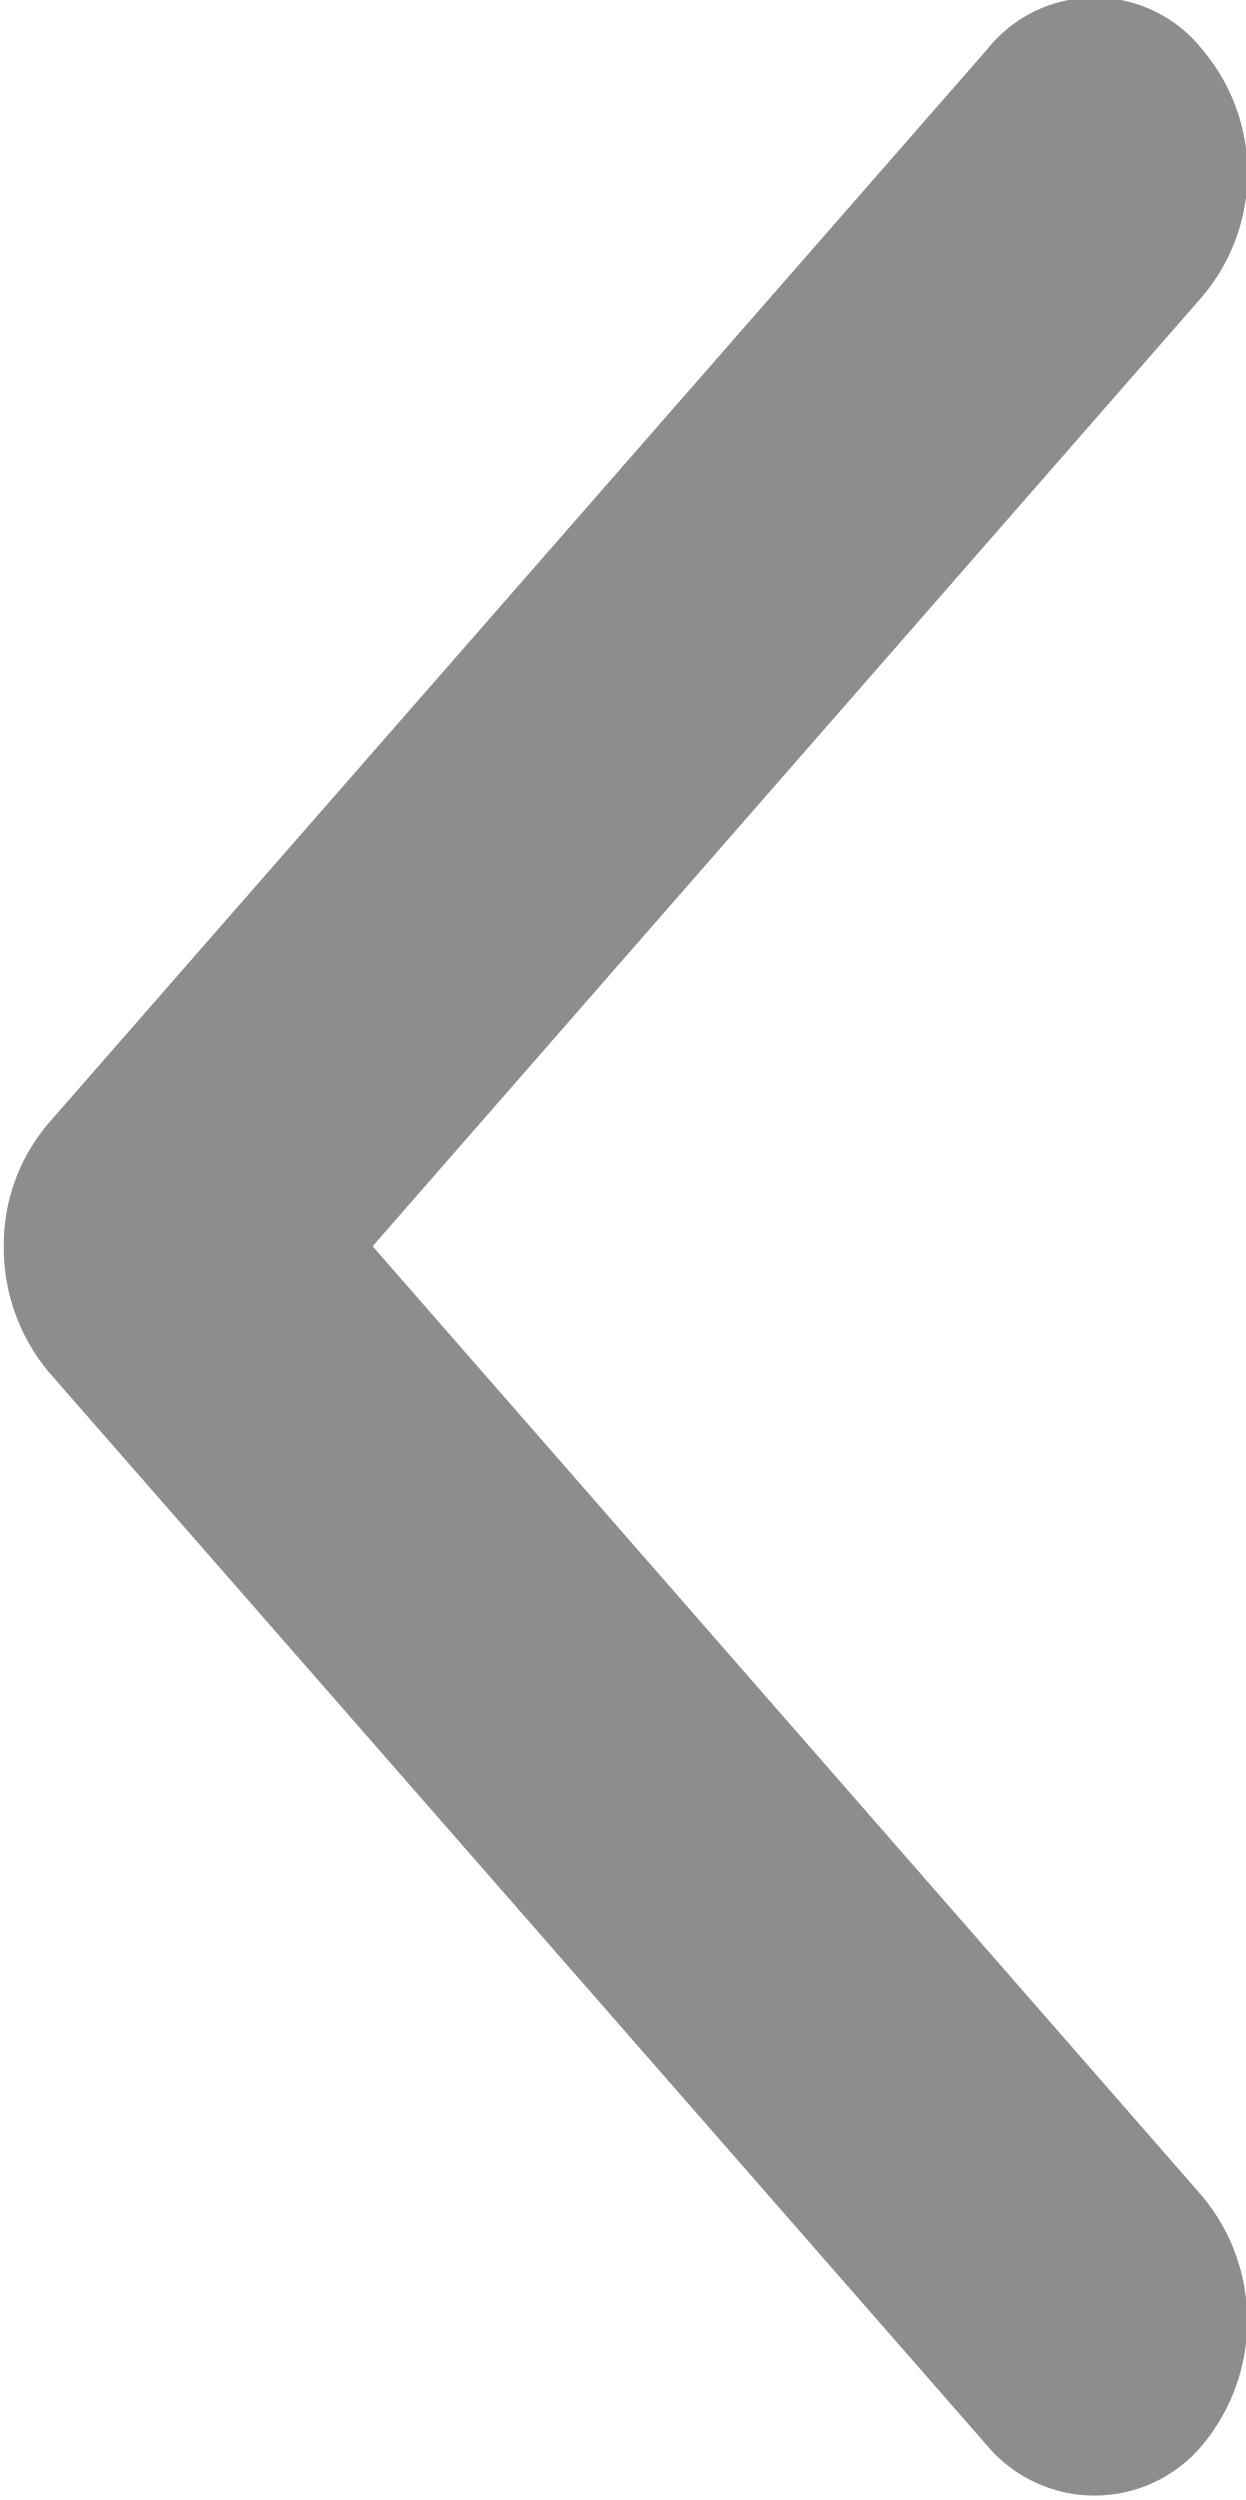
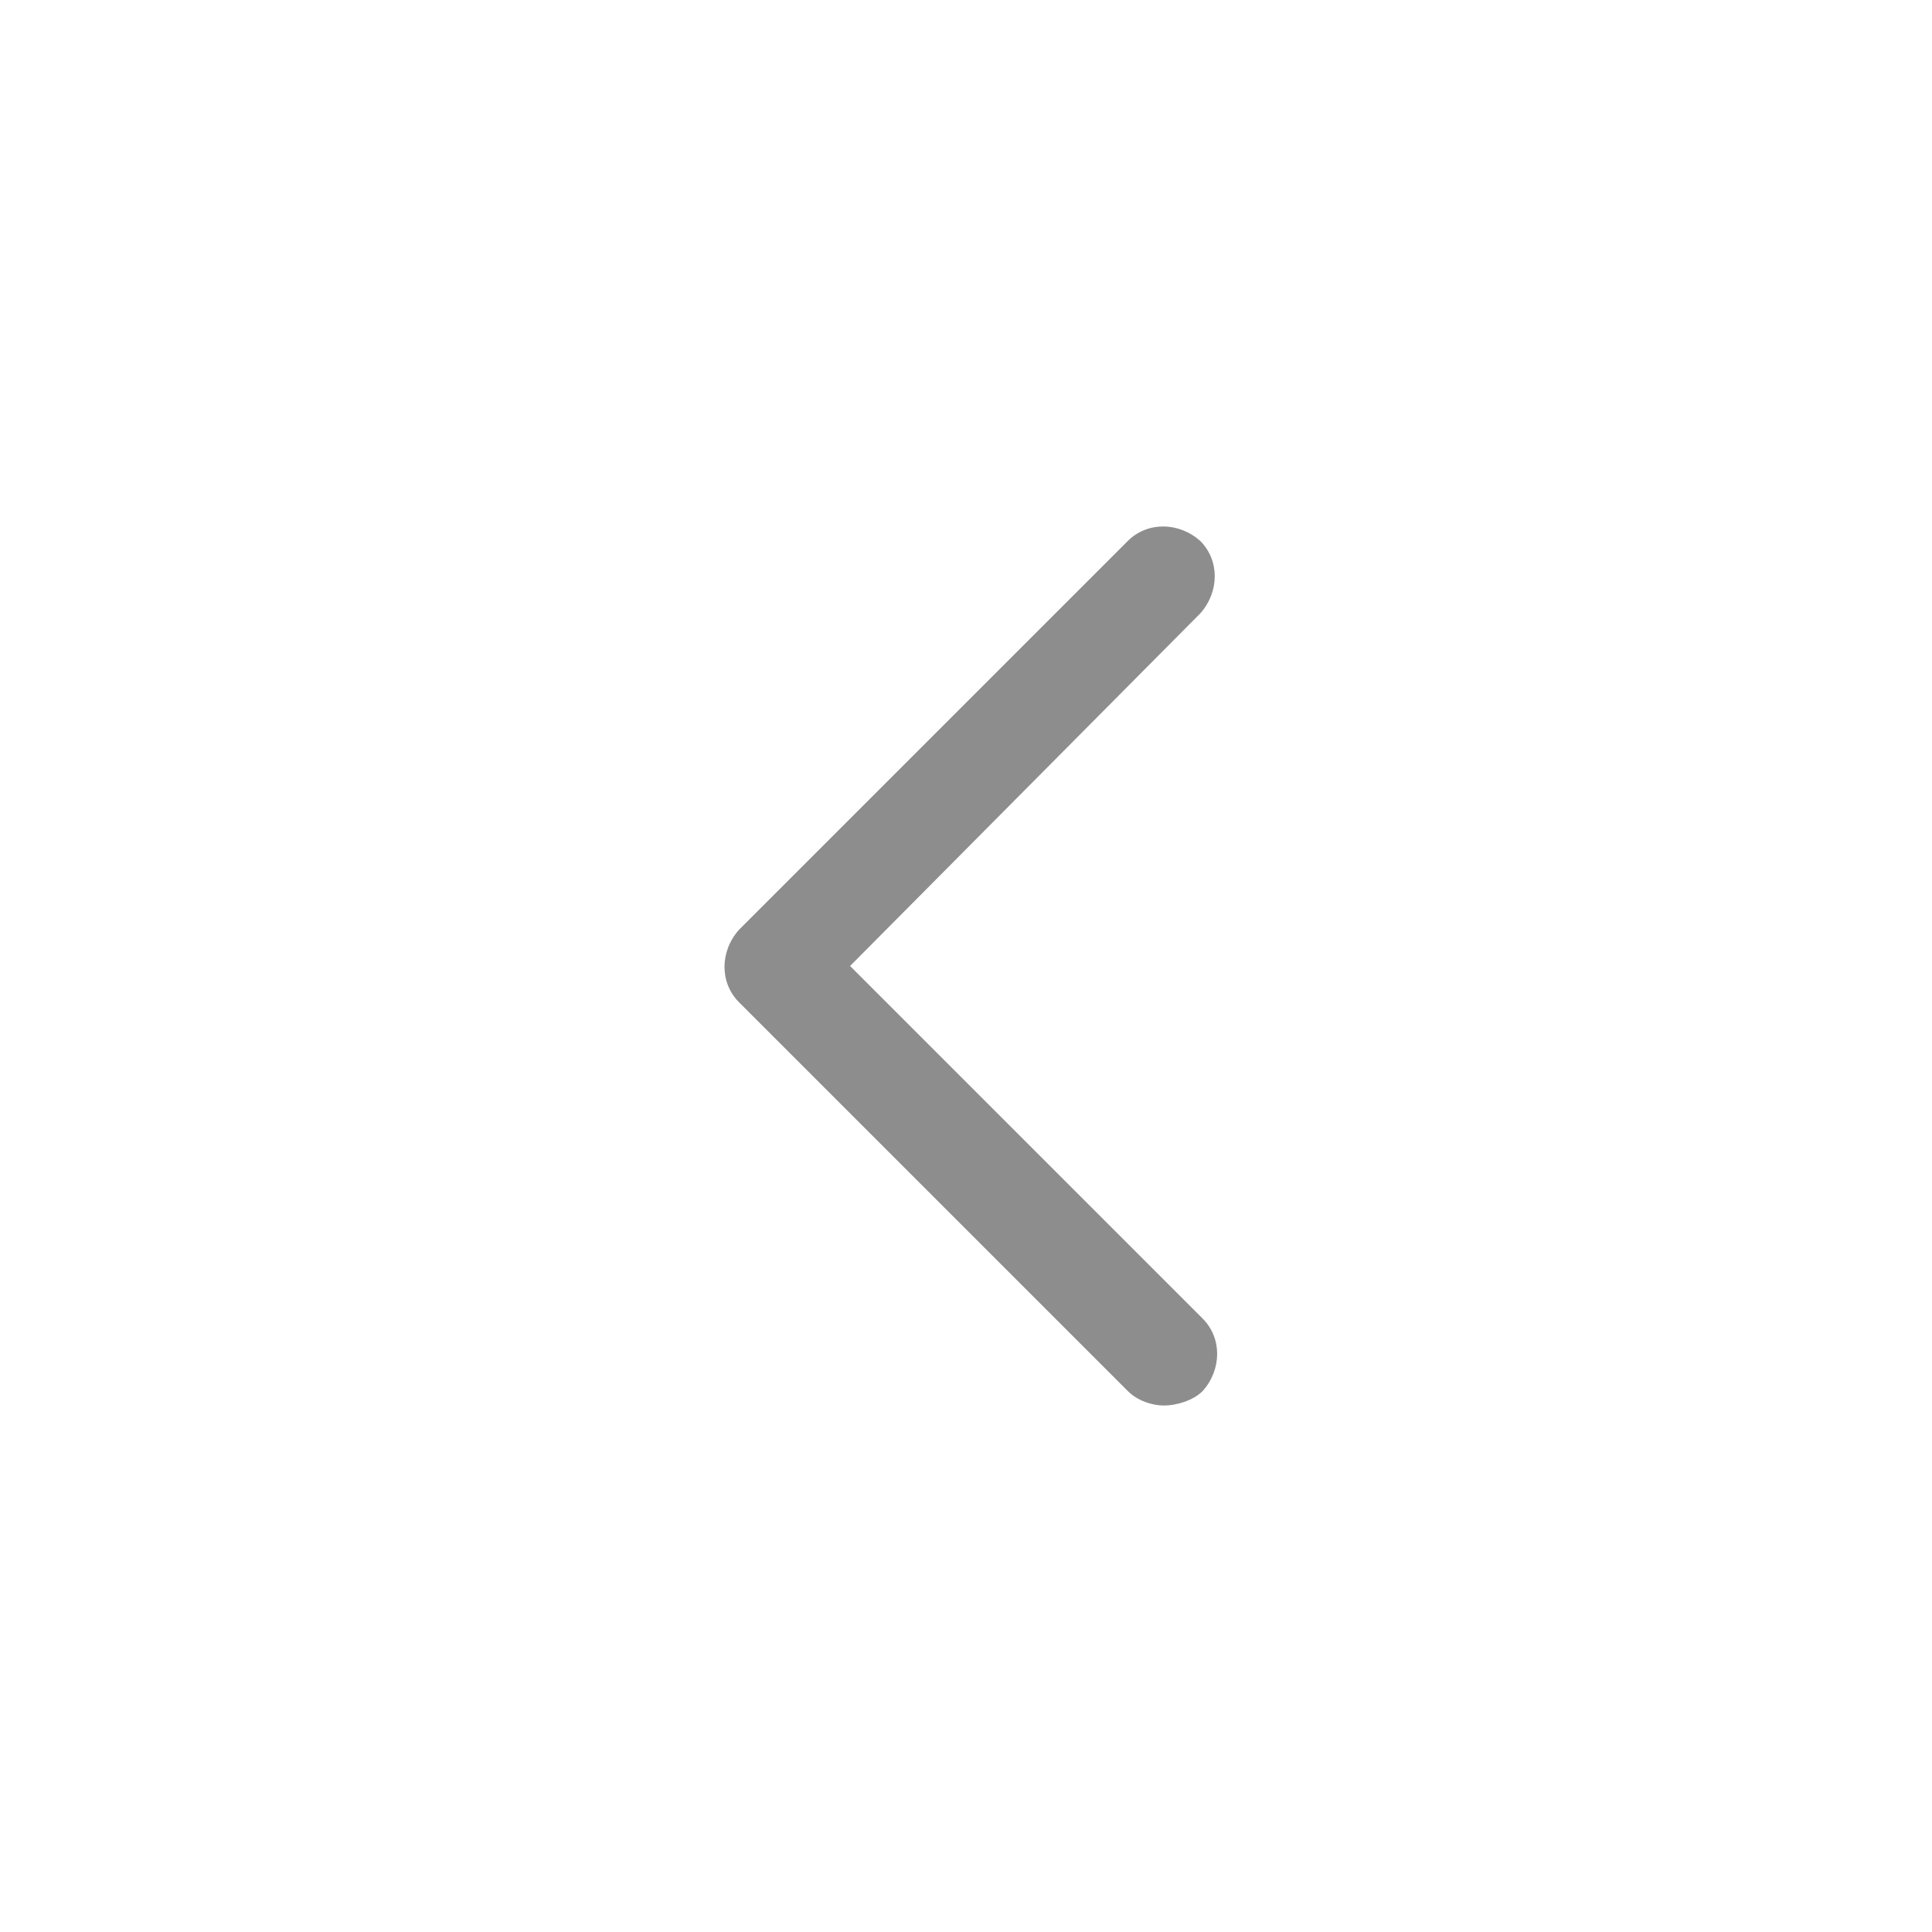
- <svg xmlns="http://www.w3.org/2000/svg" width="4.969" height="9.97">
-   <path d="M.015 4.97a.745.745 0 01.178-.49L3.934.2a.548.548 0 01.863 0 .762.762 0 010 .98L1.486 4.97l3.31 3.79a.776.776 0 010 .99.56.56 0 01-.862 0L.193 5.47a.772.772 0 01-.178-.5zm0 0" fill="#8d8d8d" fill-rule="evenodd" />
+ <svg xmlns="http://www.w3.org/2000/svg" fill="#8d8d8d" width="50" height="50" viewBox="-12 0 32 32">
+   <path d="M7.28 23.28c-.2 0-.44-.08-.6-.24L.24 16.6c-.32-.32-.32-.84 0-1.2l6.44-6.44c.32-.32.84-.32 1.2 0 .32.32.32.84 0 1.2L2.08 16l5.84 5.84c.32.32.32.84 0 1.2-.16.16-.44.24-.64.24z" />
</svg>
